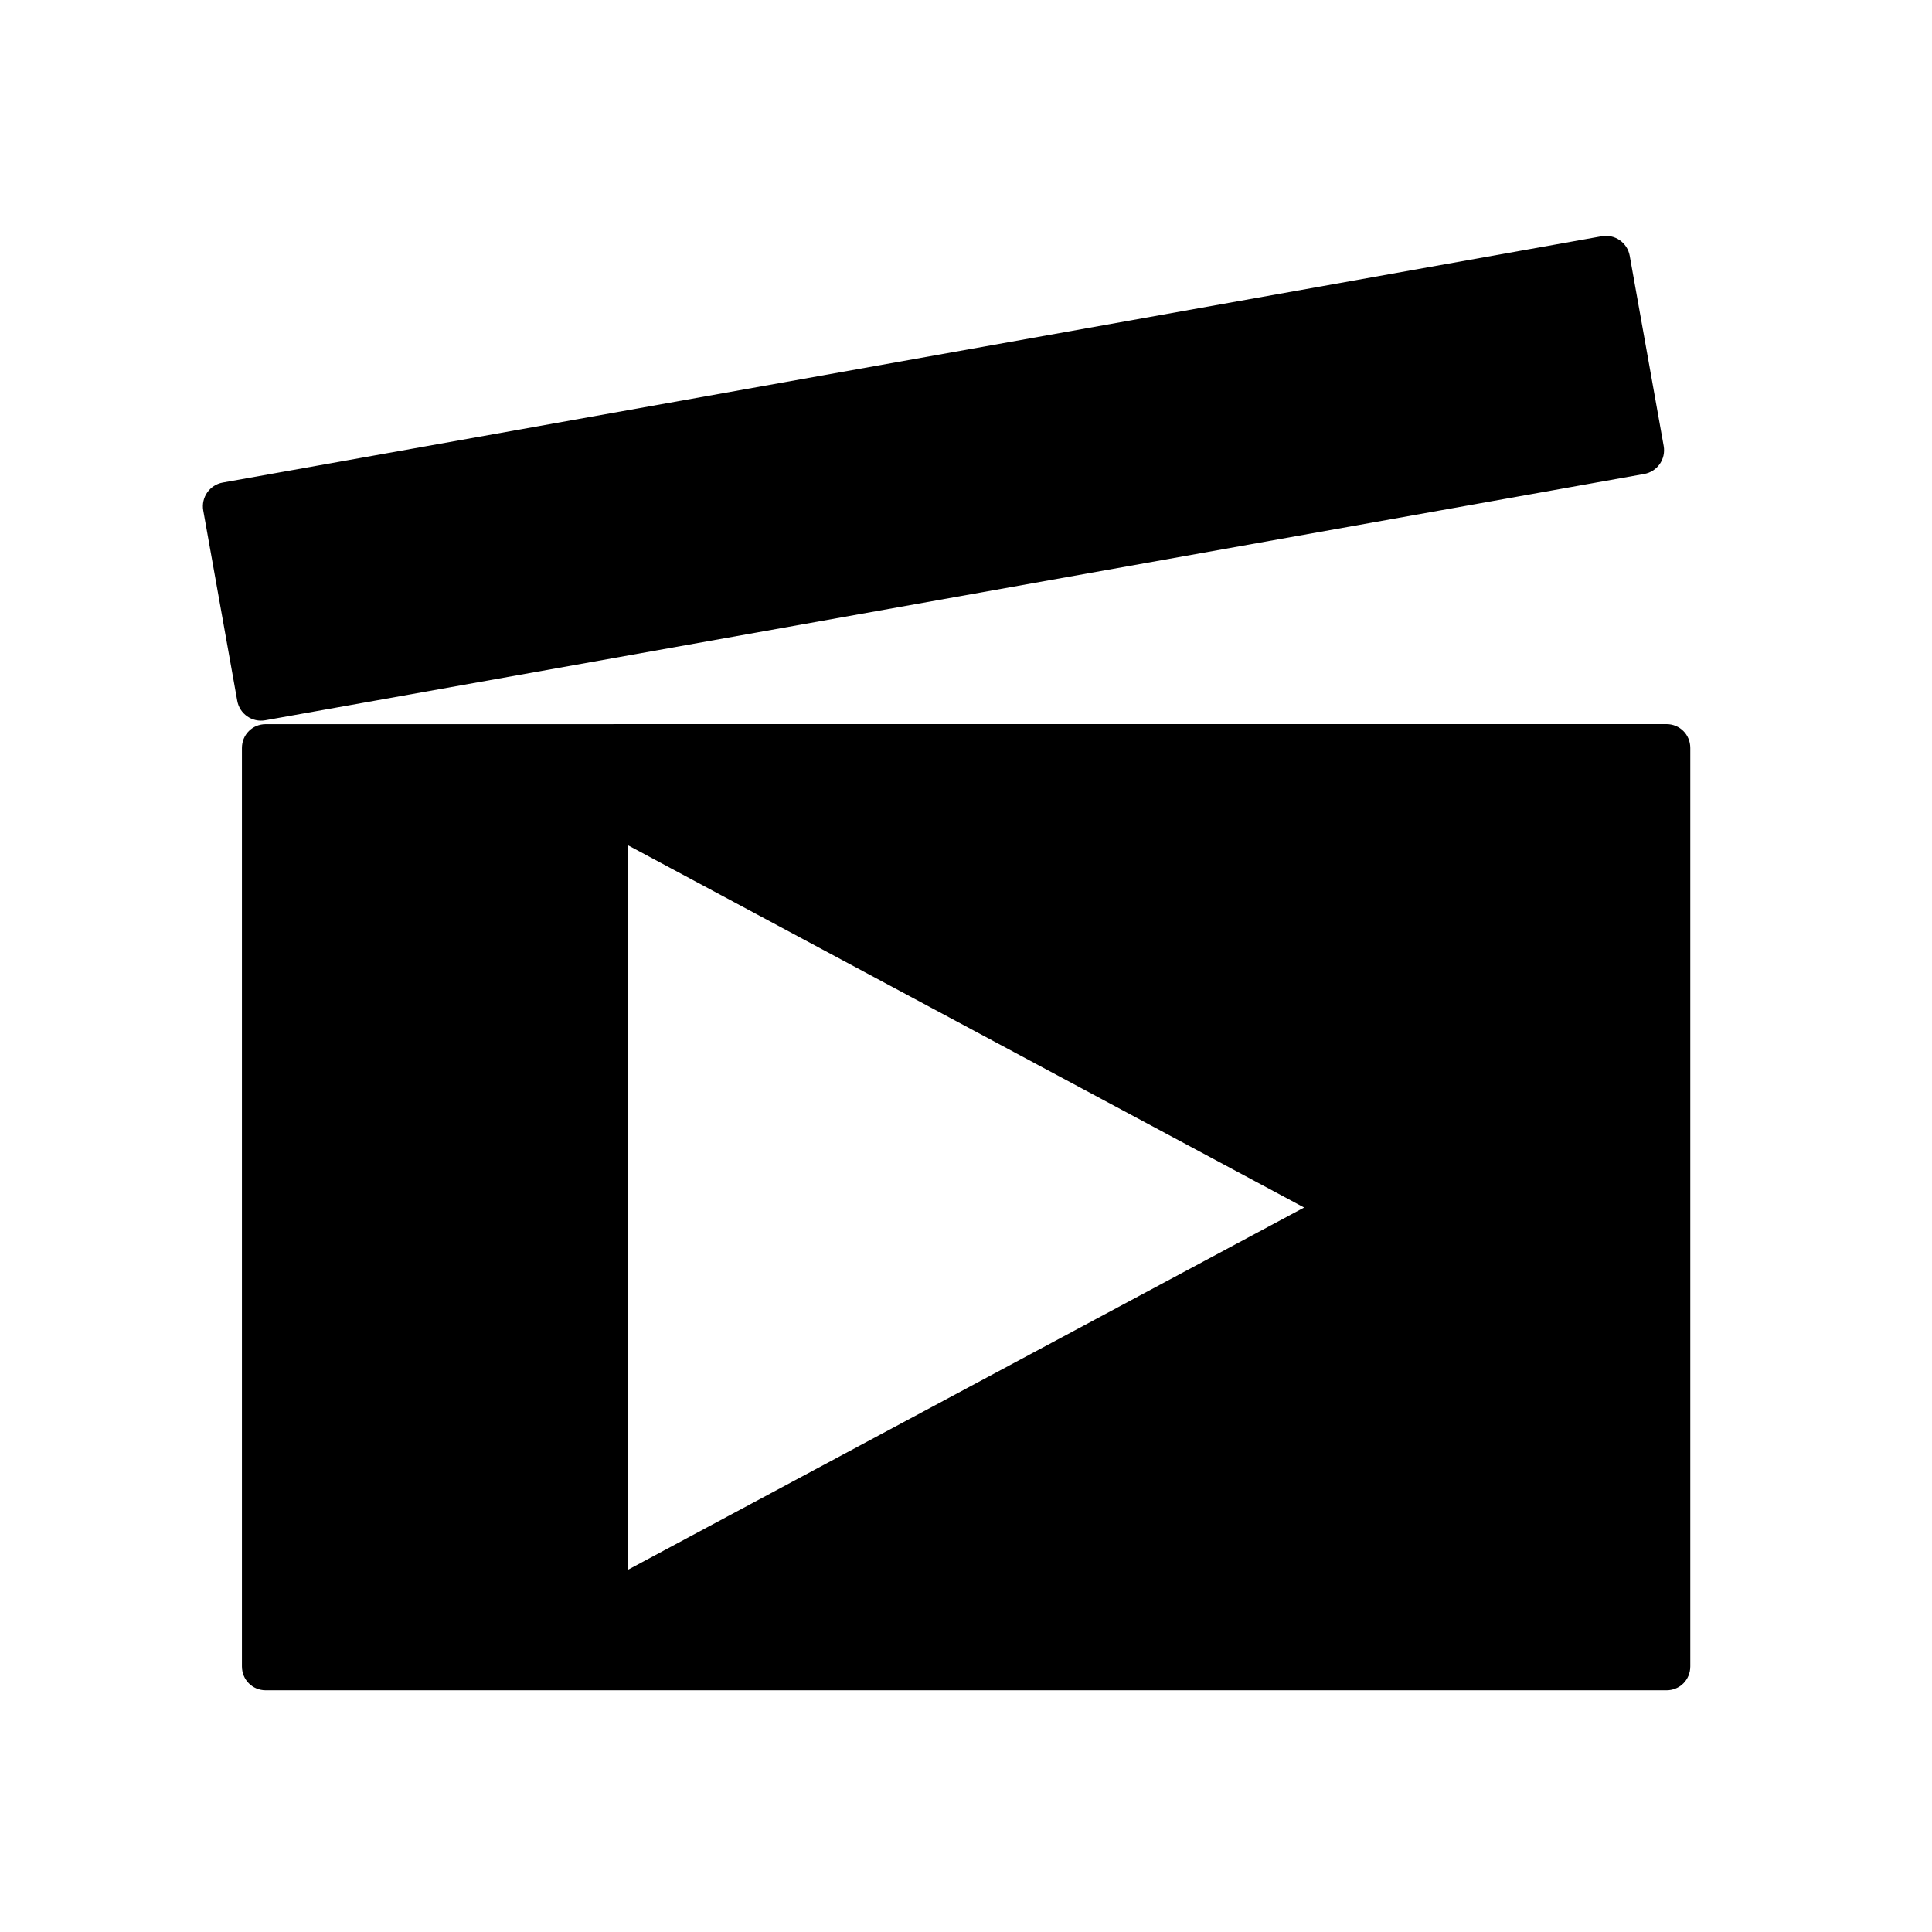
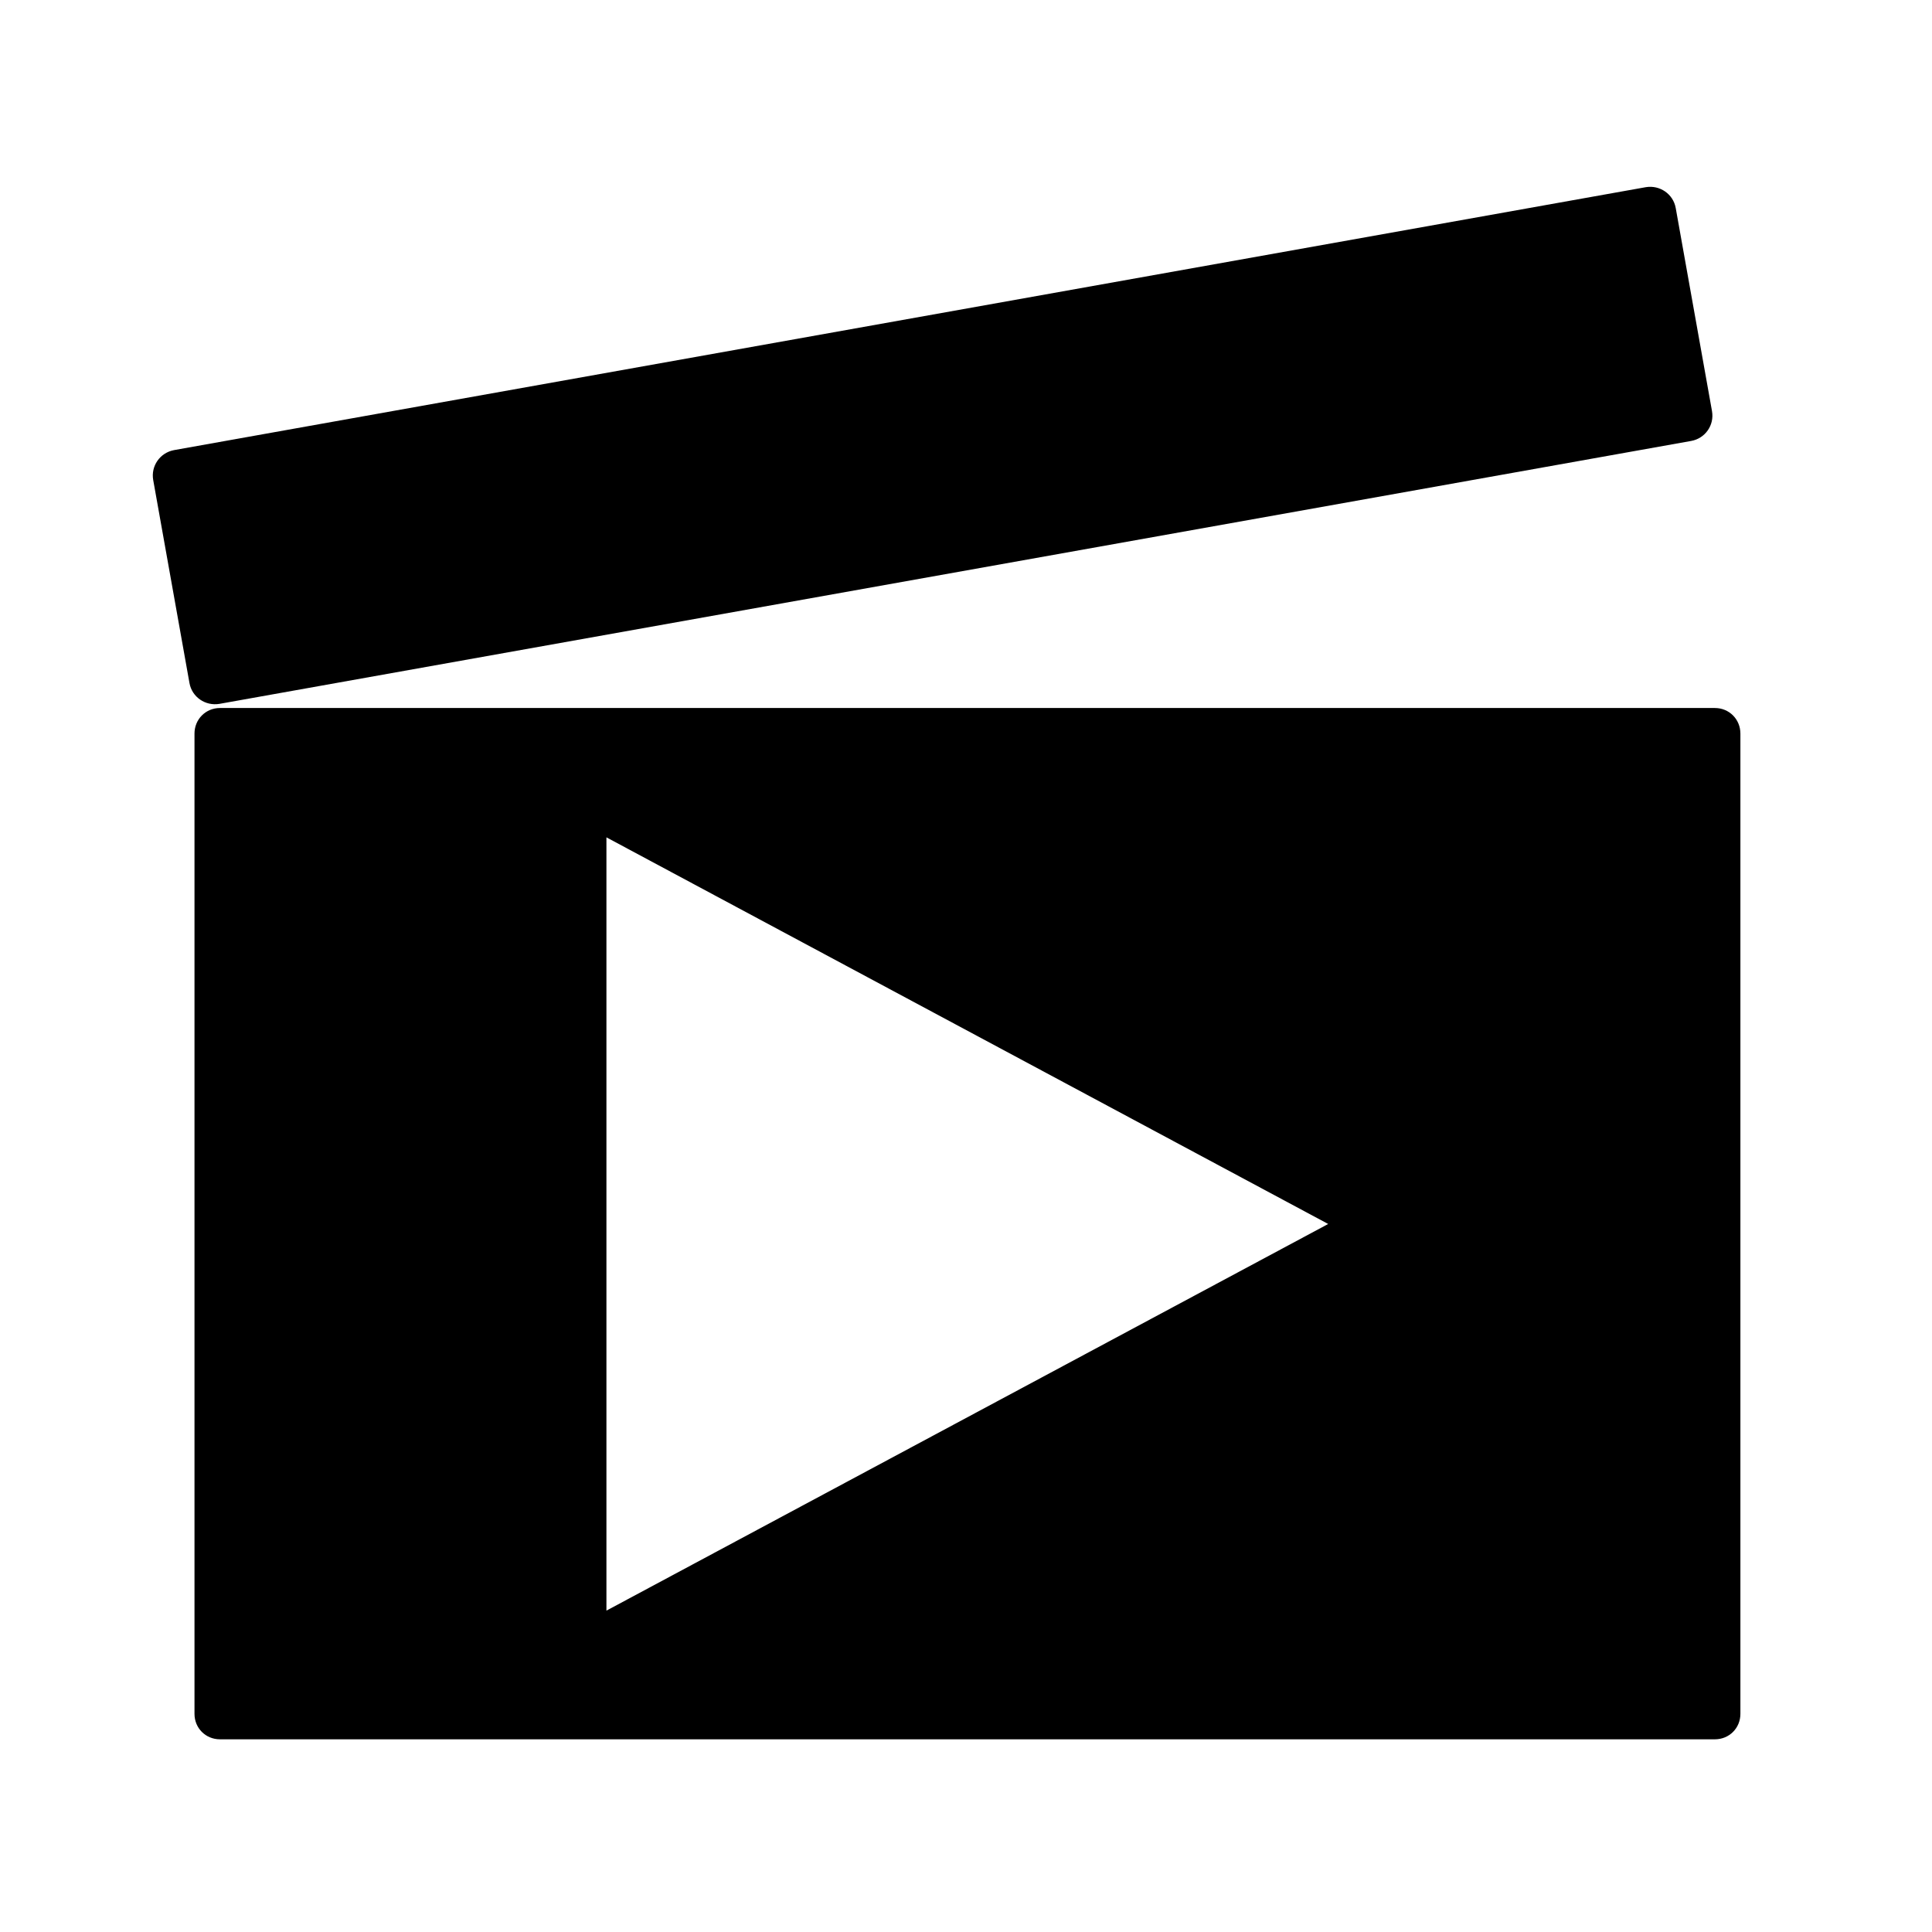
<svg xmlns="http://www.w3.org/2000/svg" width="35.433" height="35.433" id="svg2" version="1.1">
  <g id="layer1" transform="translate(0,-1016.929)">
-     <path style="fill-opacity:1;fill-rule:nonzero;stroke:none" d="m 4.875,13.281 c -0.245,0 -0.438,0.192 -0.438,0.438 l 0,16.844 C 4.438,30.808 4.63,31 4.875,31 l 25.688,0 C 30.808,31 31,30.808 31,30.562 l 0,-16.844 c 0,-0.245 -0.192,-0.438 -0.438,-0.438 z m 6.641,2.221 12.402,6.644 -12.402,6.644 z" transform="translate(0,1016.929)" id="rect4475" />
-     <path style="fill-opacity:1;fill-rule:nonzero;stroke:none" d="m 4.086,1025.779 25.289,-4.517 c 0.242,-0.043 0.471,0.117 0.514,0.358 l 0.623,3.488 c 0.043,0.242 -0.117,0.471 -0.358,0.514 l -25.289,4.517 c -0.242,0.043 -0.471,-0.117 -0.514,-0.358 l -0.623,-3.488 c -0.043,-0.242 0.117,-0.471 0.358,-0.514 z" id="rect4477" />
+     <path style="fill-opacity:1;fill-rule:nonzero;stroke:none" d="m 4.034,1029.914 c -0.262,0 -0.467,0.207 -0.467,0.469 l 0,17.978 c 0,0.262 0.205,0.467 0.467,0.467 l 27.418,0 c 0.262,0 0.467,-0.205 0.467,-0.467 l 0,-17.978 c 0,-0.262 -0.205,-0.469 -0.467,-0.469 z m 7.088,2.372 13.237,7.091 -13.237,7.091 z" id="rect4475" />
+     <path style="fill-opacity:1;fill-rule:nonzero;stroke:none" d="m 3.192,1025.184 26.992,-4.822 c 0.258,-0.043 0.503,0.125 0.549,0.383 l 0.665,3.723 c 0.046,0.258 -0.124,0.502 -0.382,0.548 l -26.992,4.822 c -0.258,0.043 -0.503,-0.125 -0.549,-0.381 l -0.665,-3.723 c -0.046,-0.258 0.124,-0.502 0.382,-0.55 z" id="rect4477" />
  </g>
</svg>
